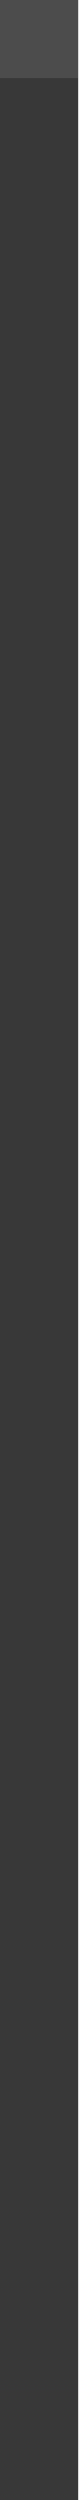
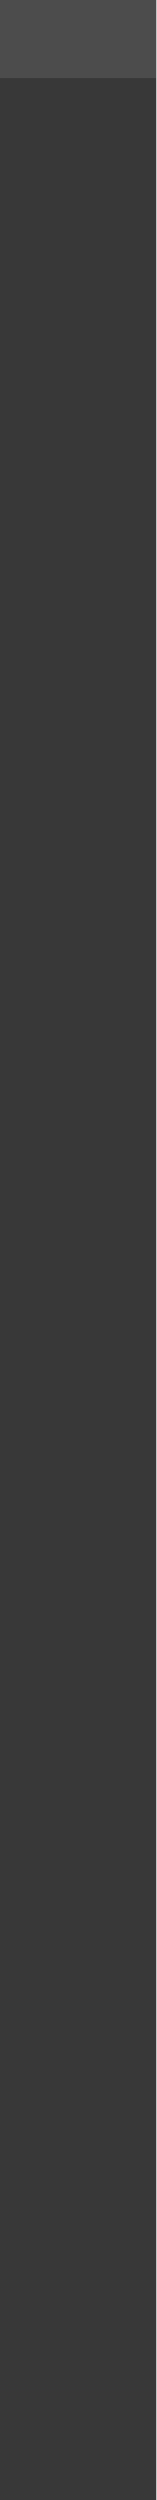
- <svg xmlns="http://www.w3.org/2000/svg" width="1" height="32" viewBox="0 0 1 32">
-   <rect width="1" height="32" fill="#383838" />
-   <rect width="1" height="1" fill="#FFFFFF" fill-opacity="0.1" />
+ <svg xmlns="http://www.w3.org/2000/svg" width="2" height="32" viewBox="0 0 2 32">
+   <rect width="2" height="32" fill="#383838" />
+   <rect width="2" height="1" fill="#FFFFFF" fill-opacity="0.1" />
</svg>
